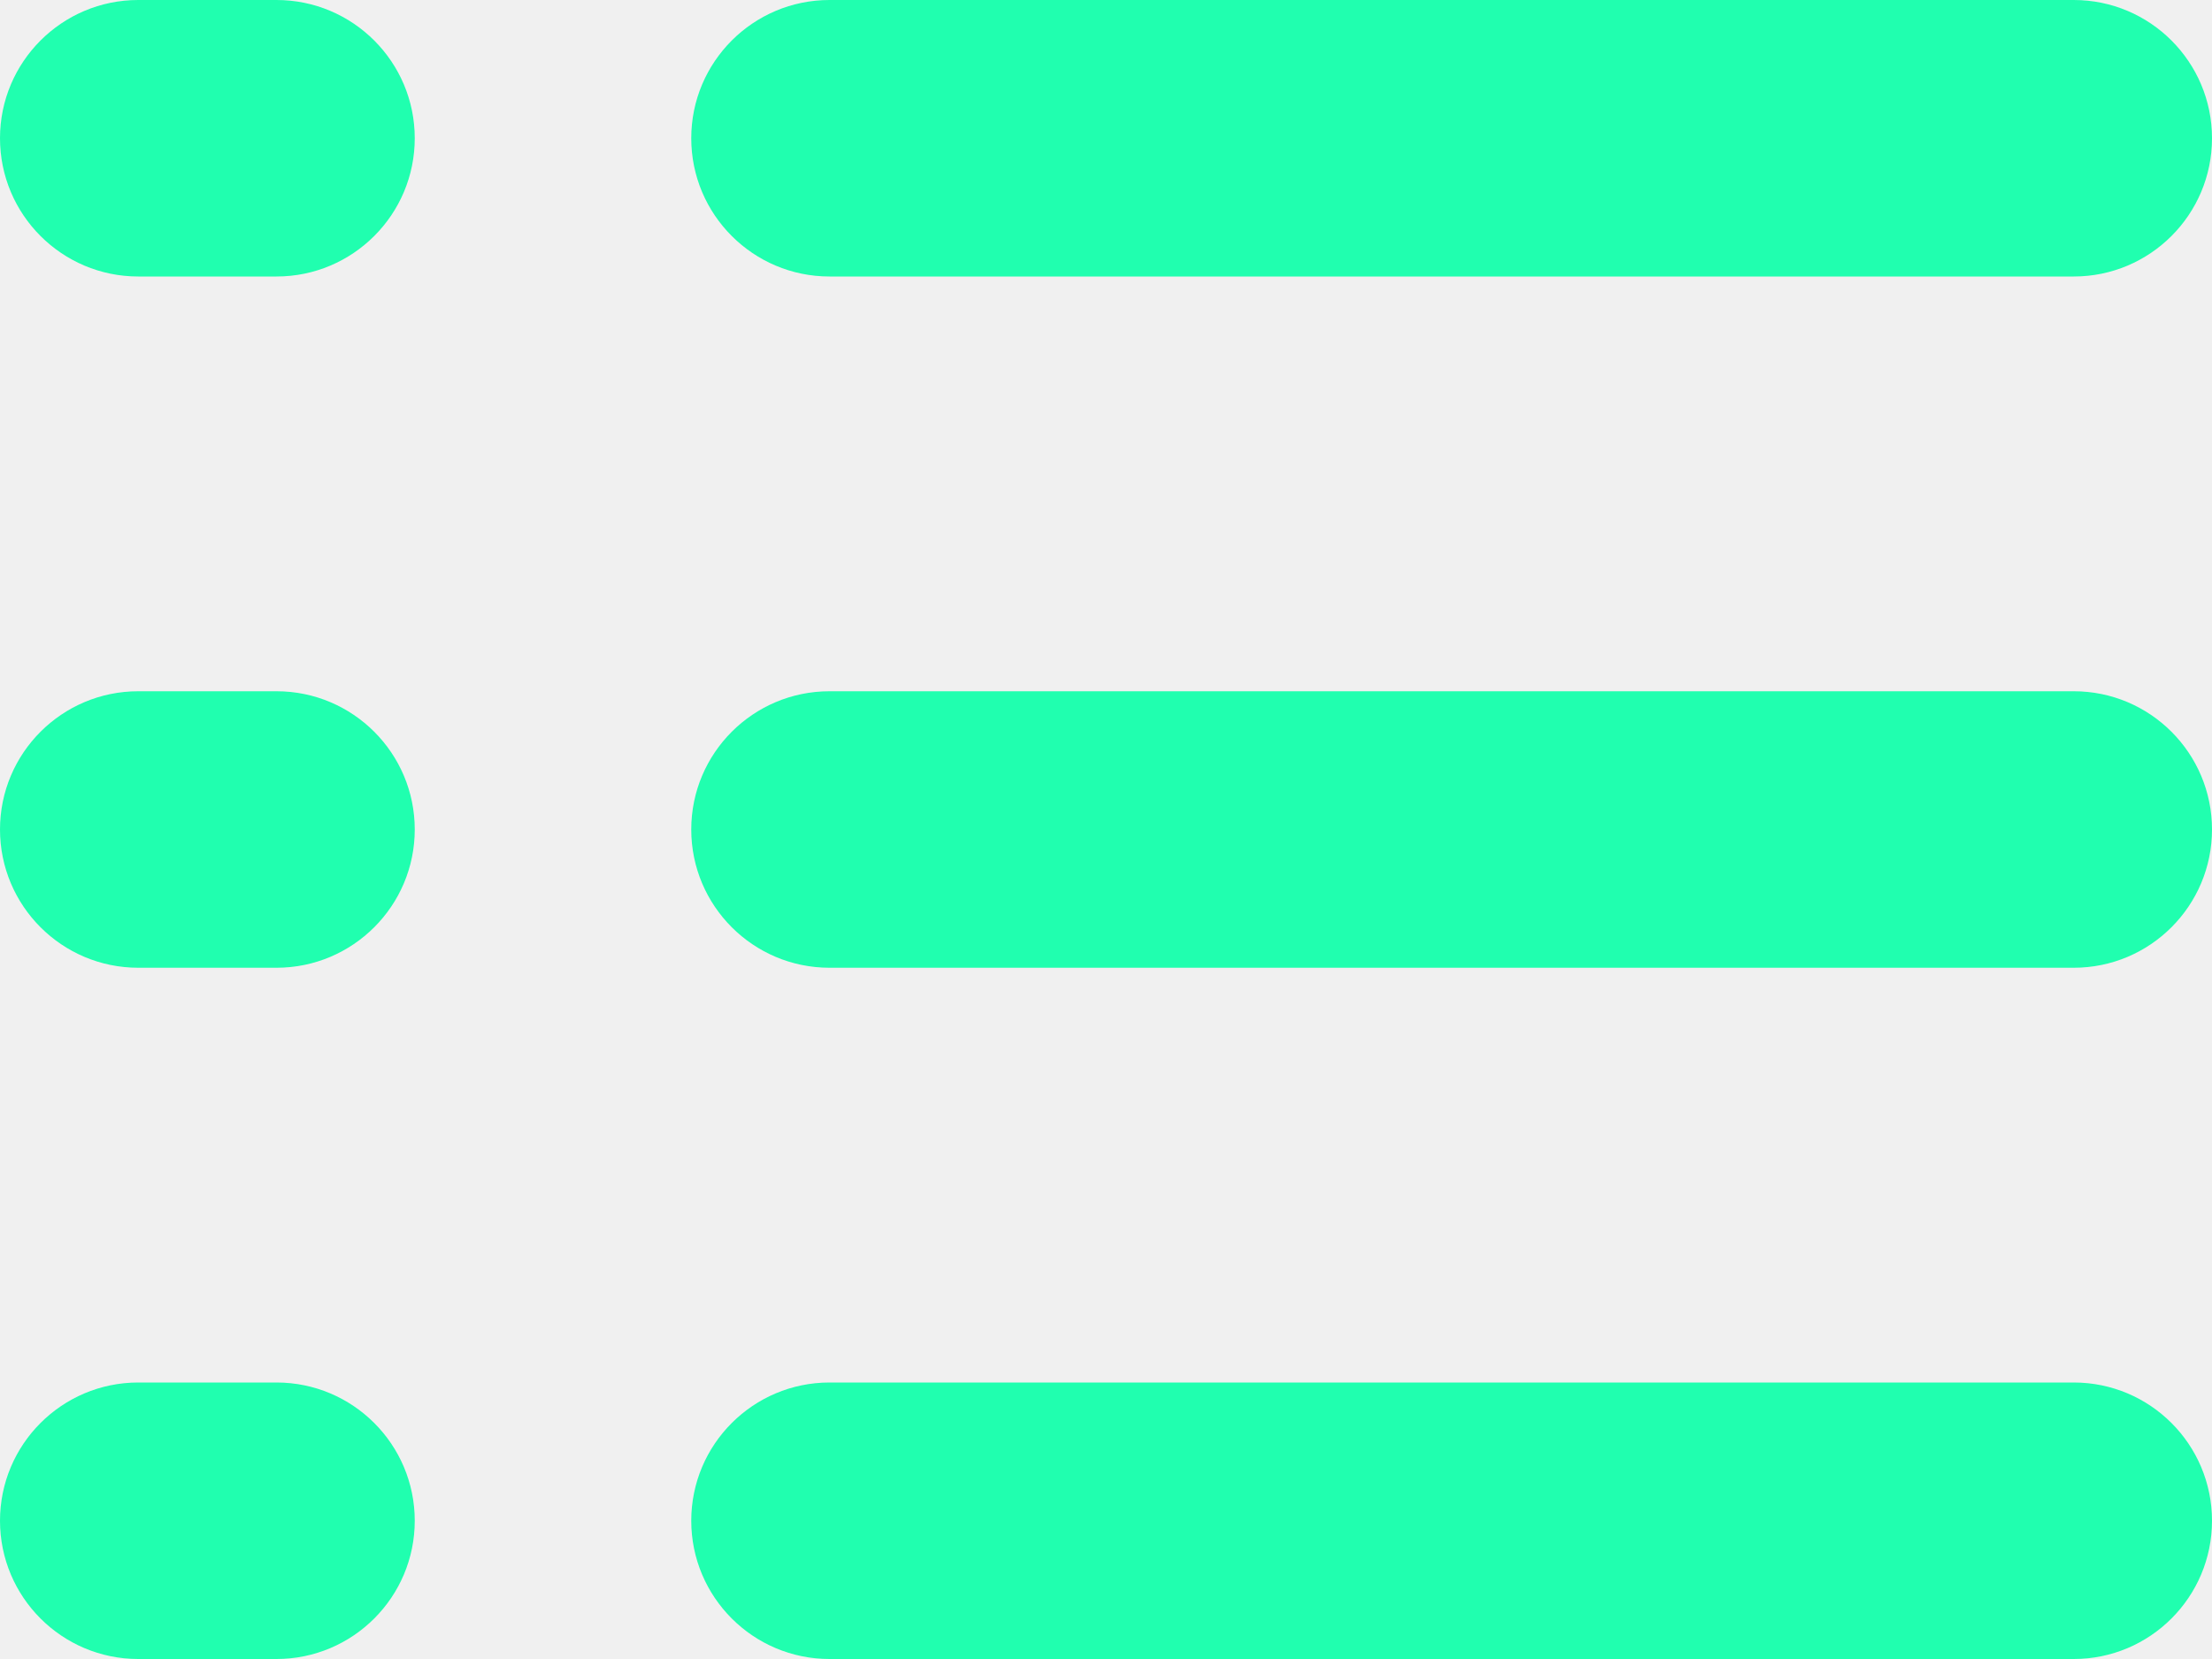
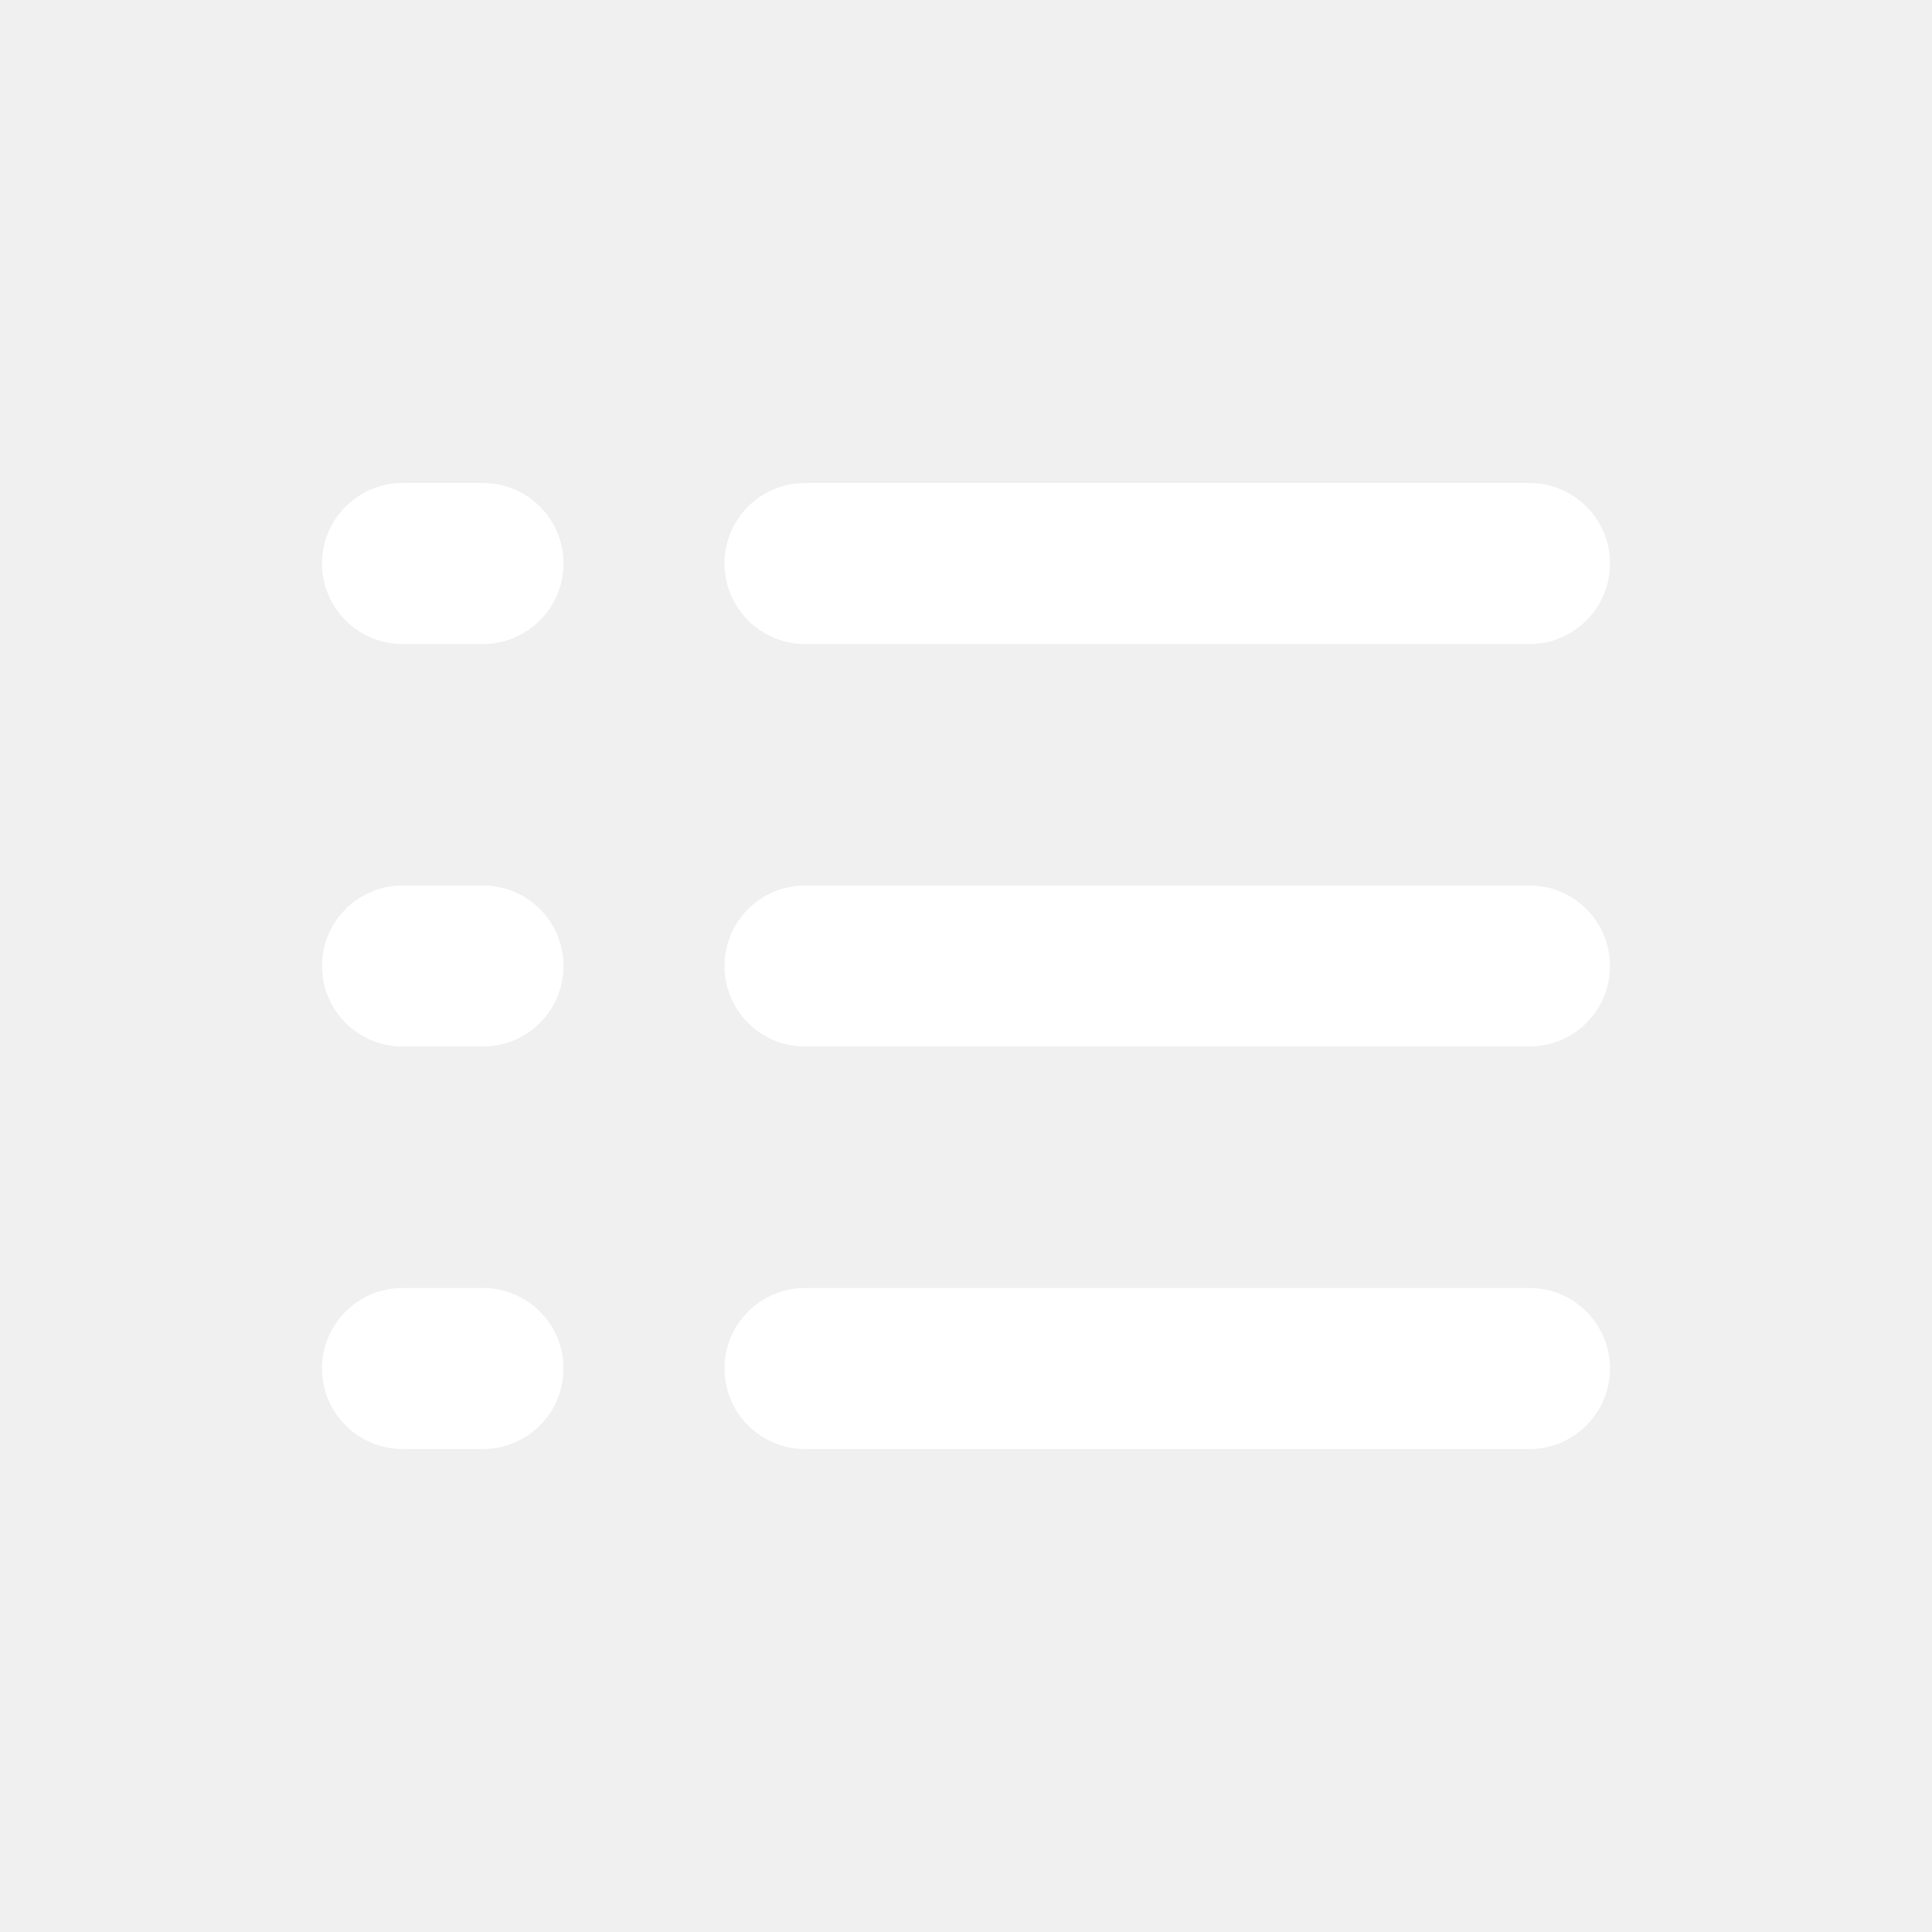
- <svg xmlns="http://www.w3.org/2000/svg" width="16" height="12" viewBox="0 0 16 12" fill="none">
-   <path d="M0 1C0 0.448 0.448 0 1 0H2C2.552 0 3 0.448 3 1C3 1.552 2.552 2 2 2H1C0.448 2 0 1.552 0 1ZM5 1C5 0.448 5.448 0 6 0H15C15.552 0 16 0.448 16 1C16 1.552 15.552 2 15 2H6C5.448 2 5 1.552 5 1ZM0 6C0 5.448 0.448 5 1 5H2C2.552 5 3 5.448 3 6C3 6.552 2.552 7 2 7H1C0.448 7 0 6.552 0 6ZM5 6C5 5.448 5.448 5 6 5H15C15.552 5 16 5.448 16 6C16 6.552 15.552 7 15 7H6C5.448 7 5 6.552 5 6ZM0 11C0 10.448 0.448 10 1 10H2C2.552 10 3 10.448 3 11C3 11.552 2.552 12 2 12H1C0.448 12 0 11.552 0 11ZM5 11C5 10.448 5.448 10 6 10H15C15.552 10 16 10.448 16 11C16 11.552 15.552 12 15 12H6C5.448 12 5 11.552 5 11Z" fill="#20FFAF" />
+ <svg xmlns="http://www.w3.org/2000/svg" width="24" height="24" viewBox="0 0 24 24" fill="none">
+   <path d="M4 7C4 6.448 4.448 6 5 6H6C6.552 6 7 6.448 7 7C7 7.552 6.552 8 6 8H5C4.448 8 4 7.552 4 7ZM9 7C9 6.448 9.448 6 10 6H19C19.552 6 20 6.448 20 7C20 7.552 19.552 8 19 8H10C9.448 8 9 7.552 9 7ZM4 12C4 11.448 4.448 11 5 11H6C6.552 11 7 11.448 7 12C7 12.552 6.552 13 6 13H5C4.448 13 4 12.552 4 12ZM9 12C9 11.448 9.448 11 10 11H19C19.552 11 20 11.448 20 12C20 12.552 19.552 13 19 13H10C9.448 13 9 12.552 9 12ZM4 17C4 16.448 4.448 16 5 16H6C6.552 16 7 16.448 7 17C7 17.552 6.552 18 6 18H5C4.448 18 4 17.552 4 17ZM9 17C9 16.448 9.448 16 10 16H19C19.552 16 20 16.448 20 17C20 17.552 19.552 18 19 18H10C9.448 18 9 17.552 9 17Z" fill="white" />
</svg>
